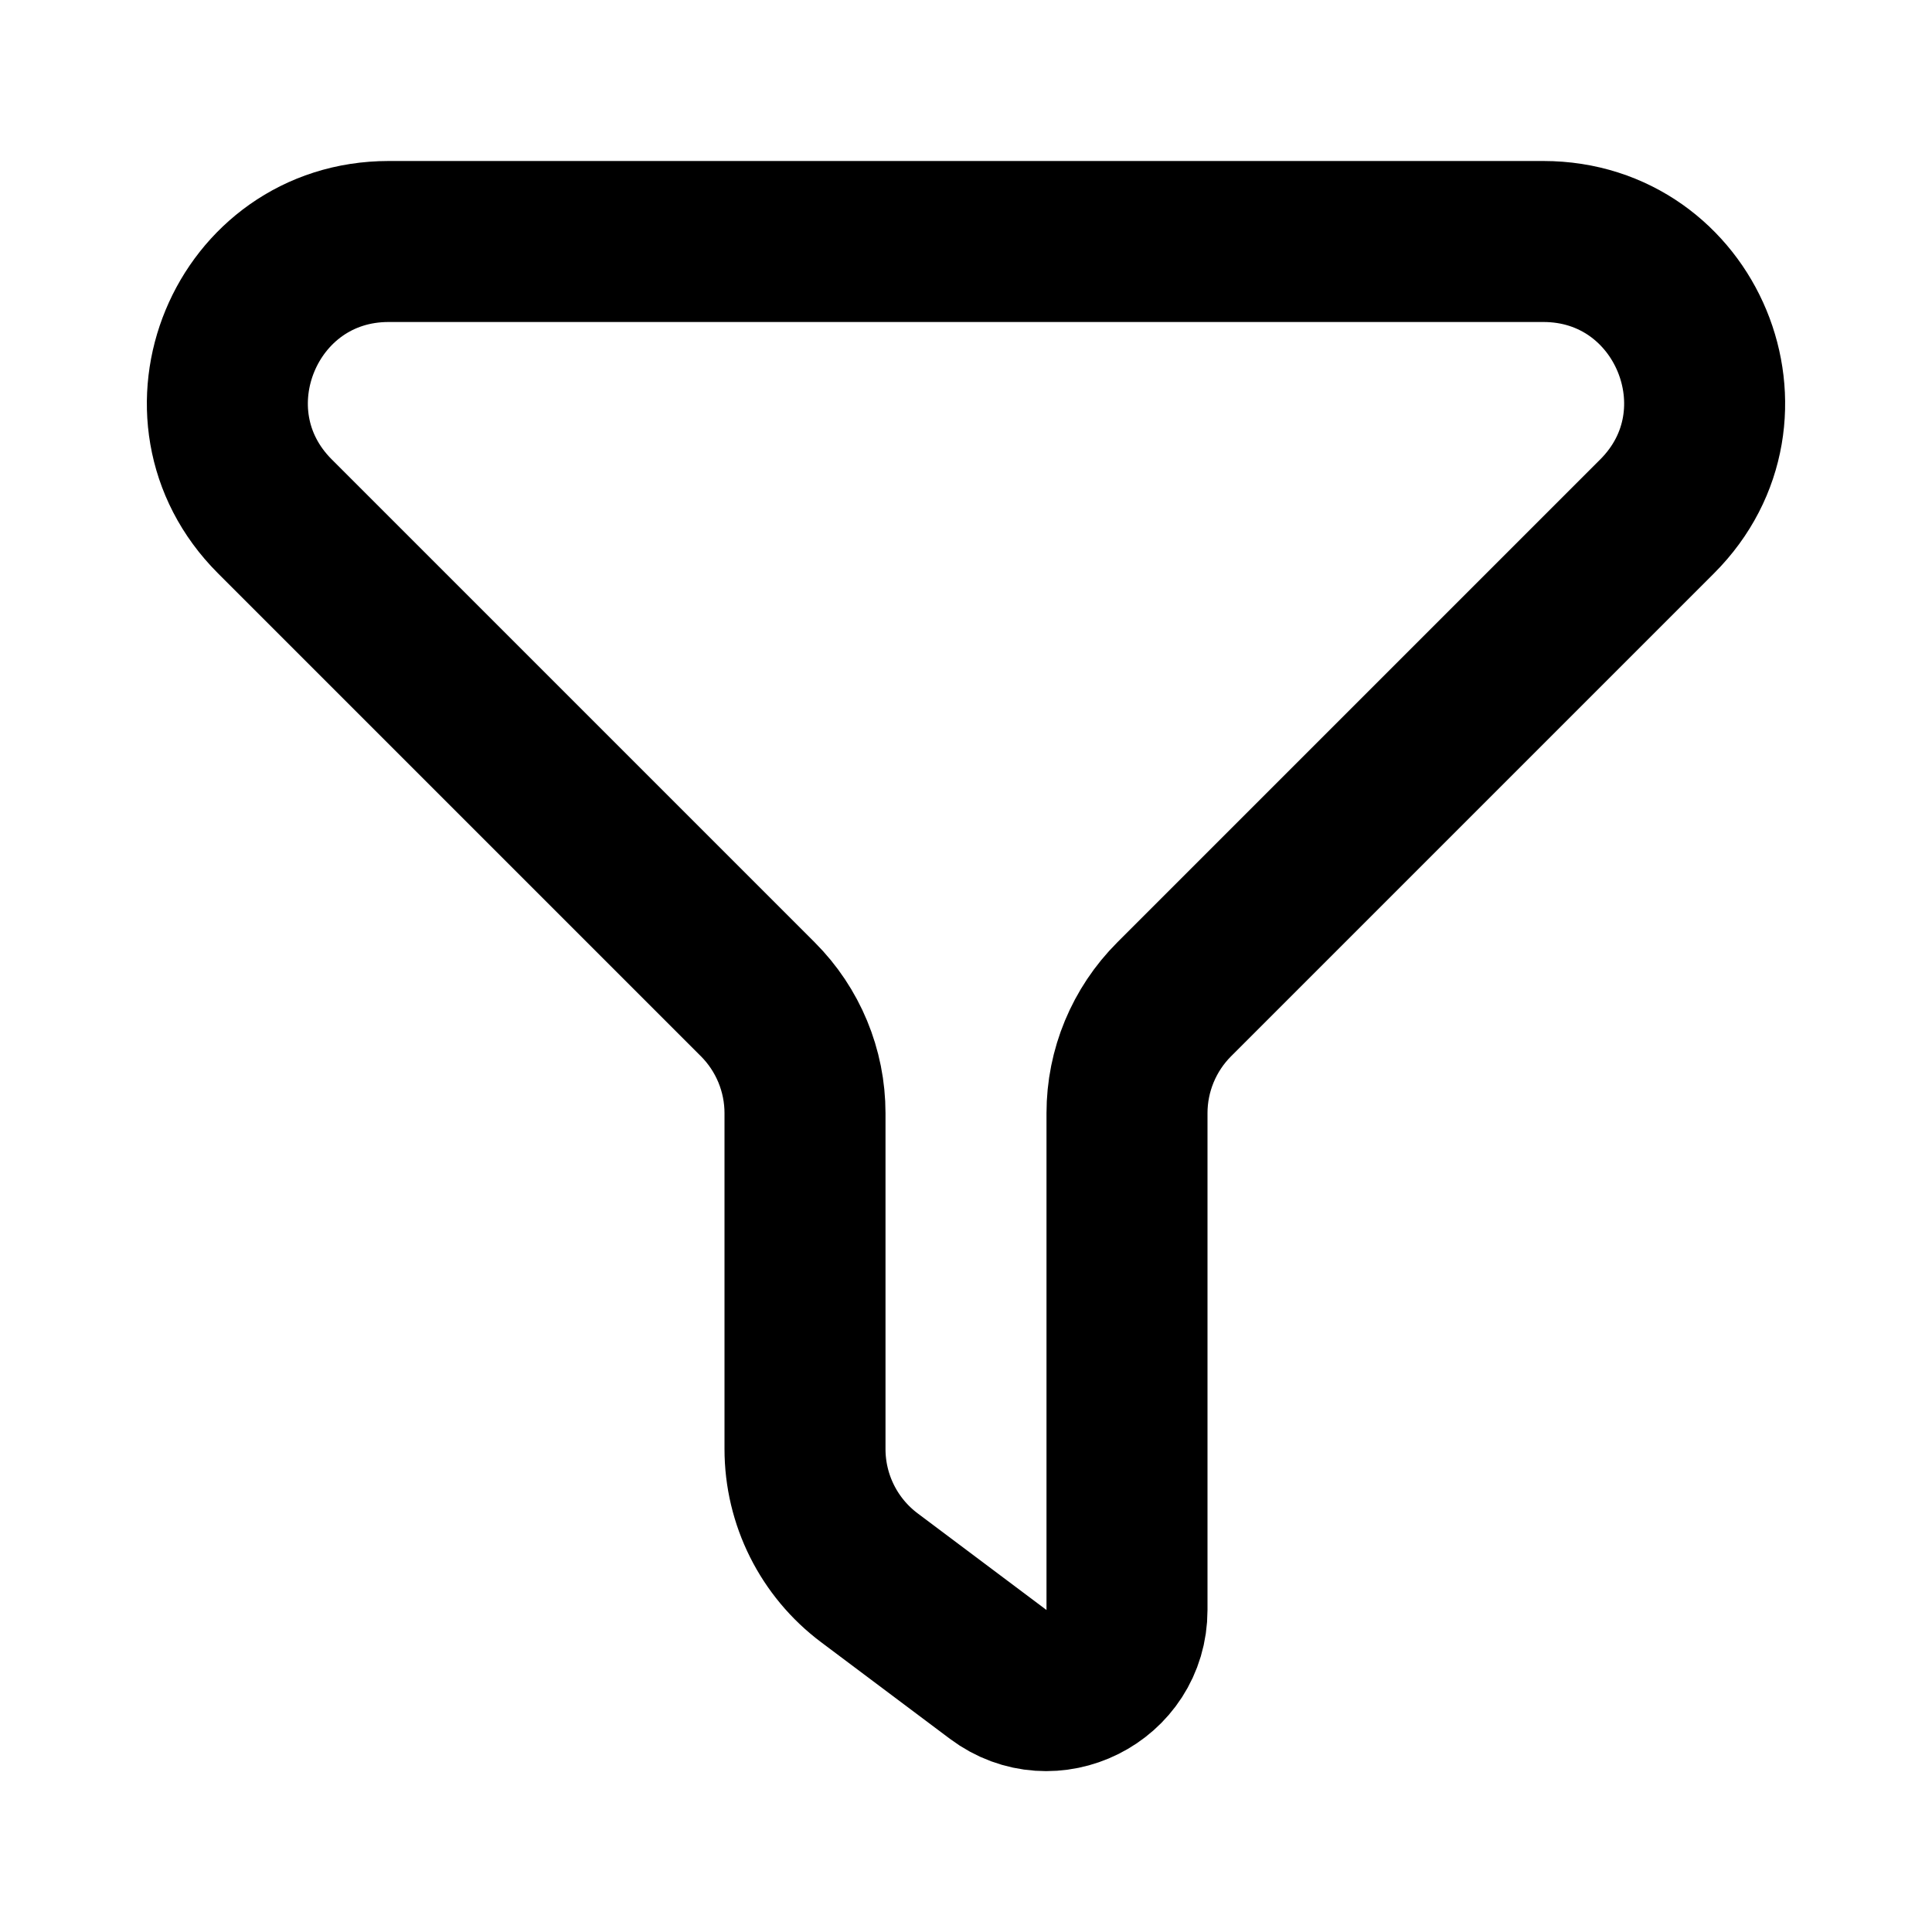
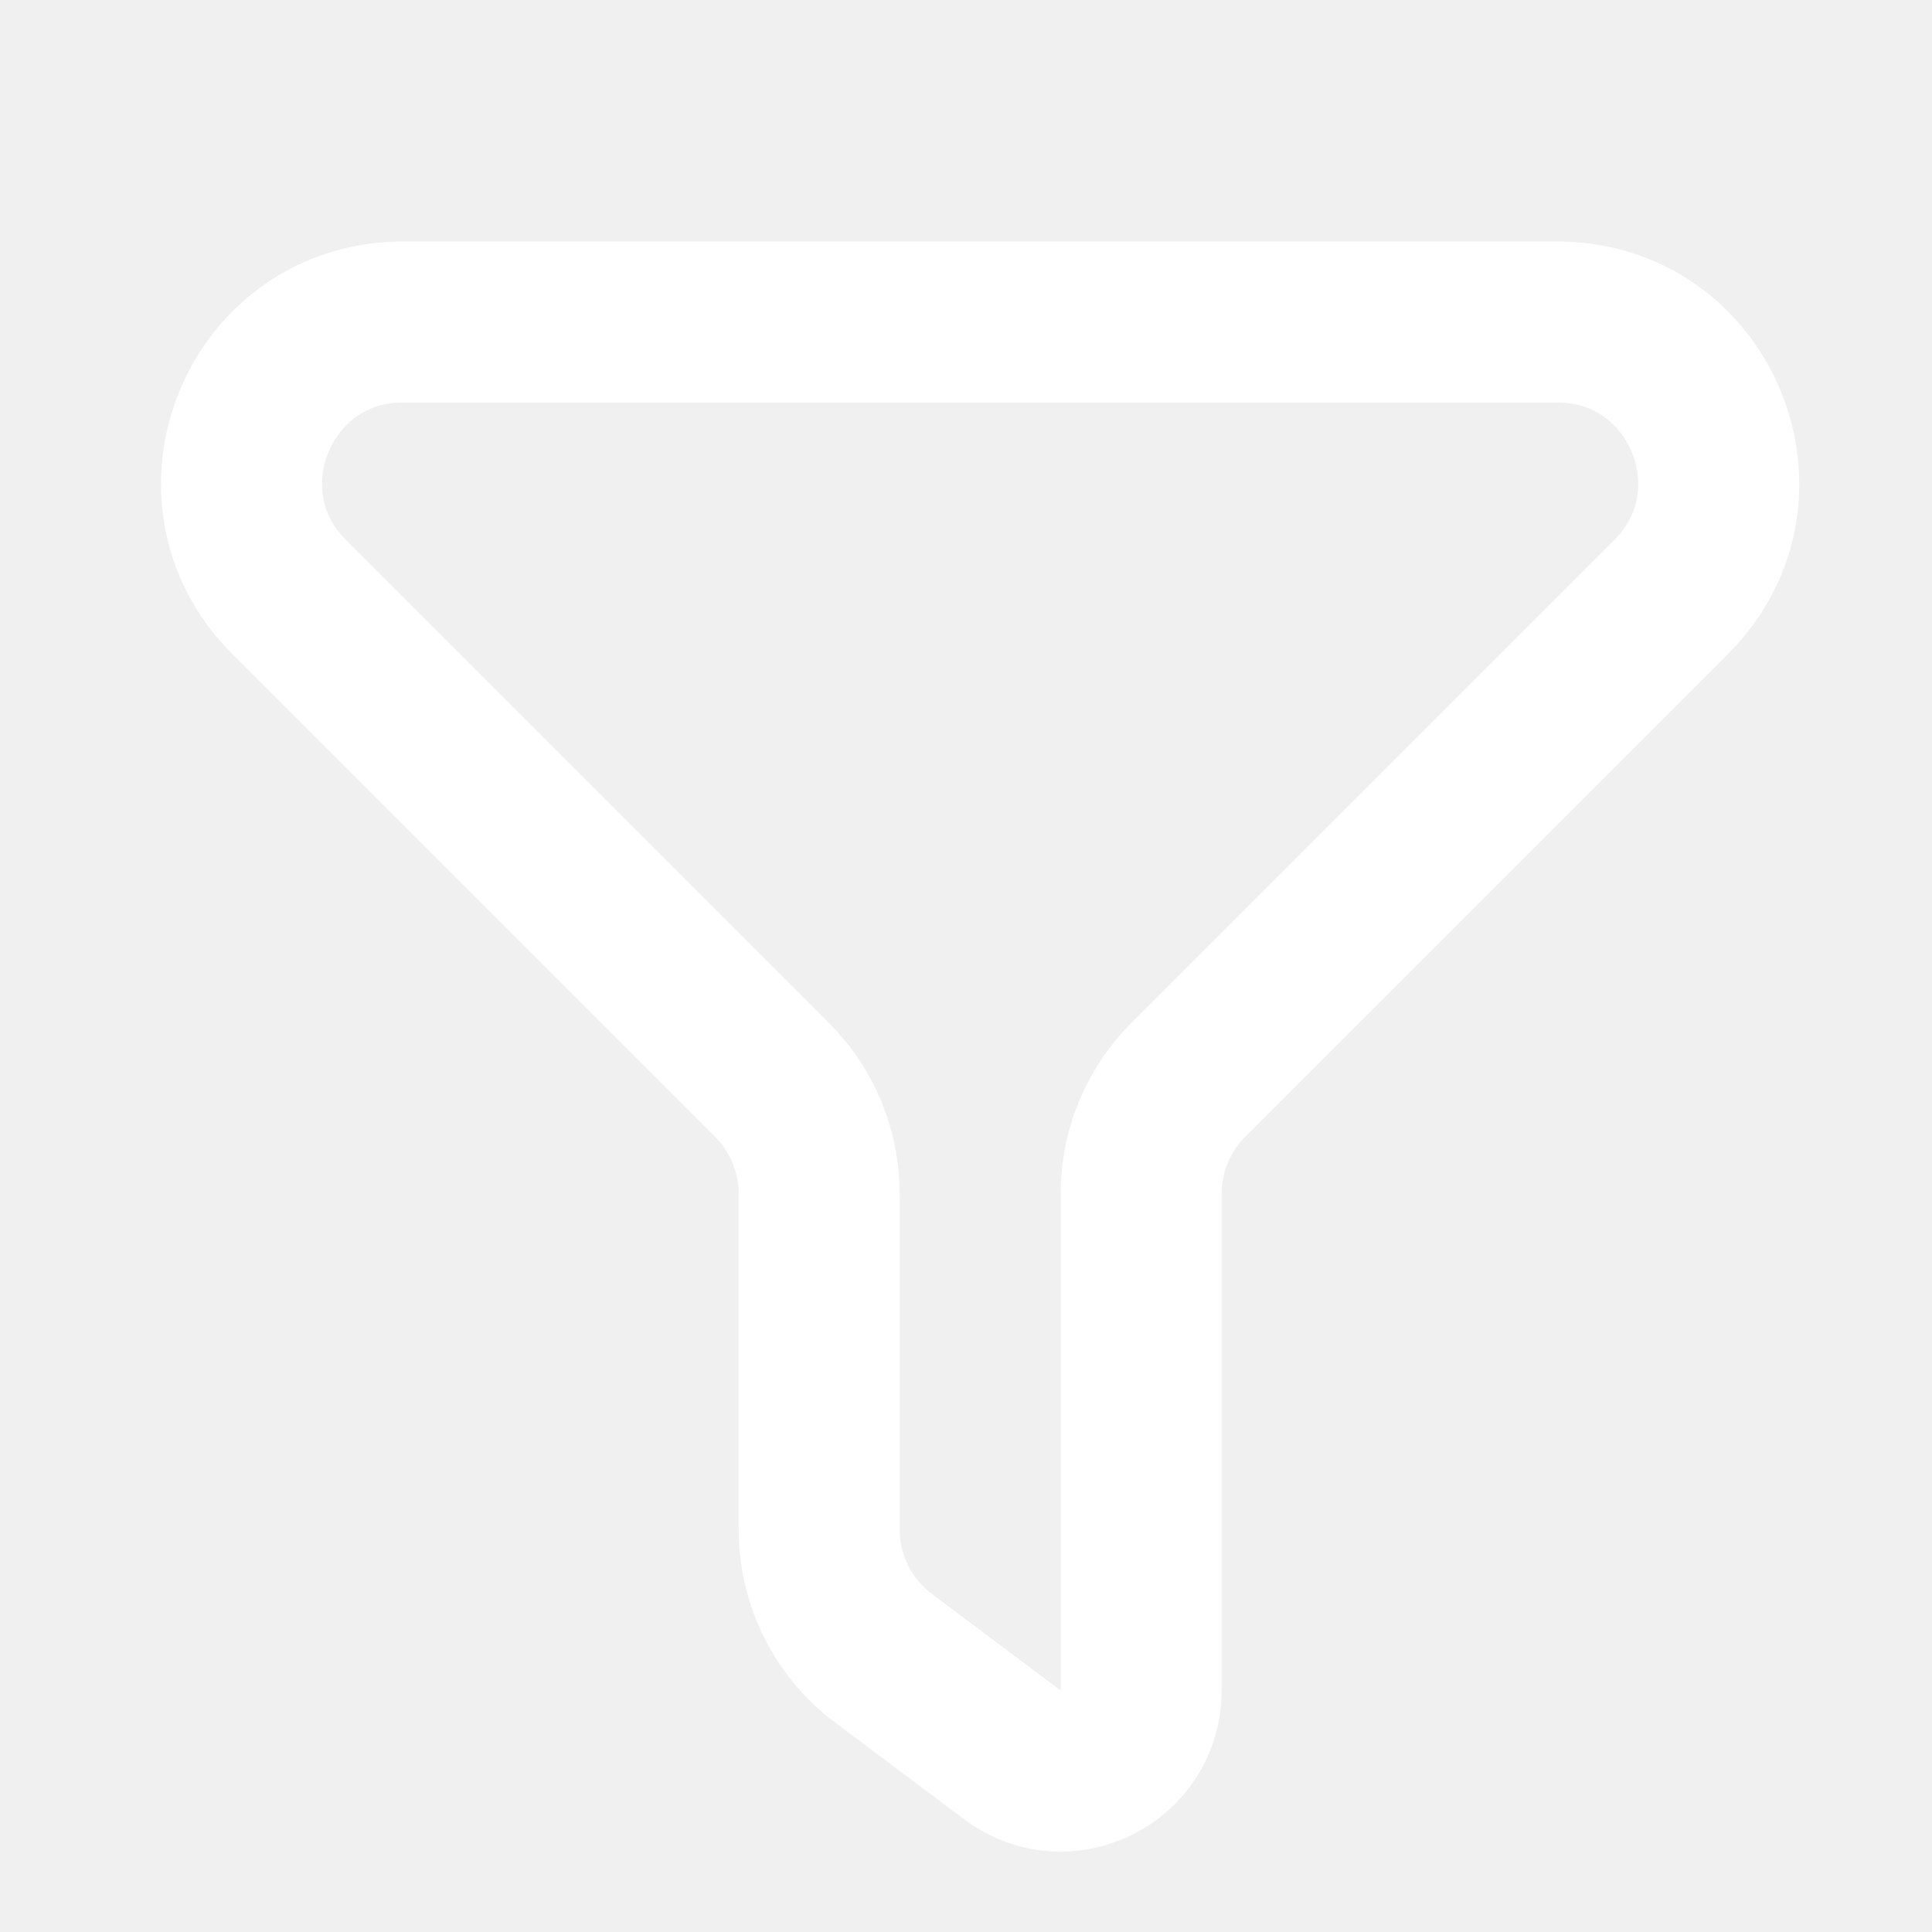
<svg xmlns="http://www.w3.org/2000/svg" width="24" height="24" viewBox="0 0 24 24" fill="none">
-   <rect width="24" height="24" fill="white" />
-   <path d="M19.172 3H4.828C3.047 3 2.154 5.154 3.414 6.414L9.414 12.414C9.789 12.789 10 13.298 10 13.828V18C10 18.63 10.296 19.222 10.8 19.6L12.4 20.8C13.059 21.294 14 20.824 14 20V13.828C14 13.298 14.211 12.789 14.586 12.414L20.586 6.414C21.846 5.154 20.953 3 19.172 3Z" stroke="black" stroke-width="2" stroke-linecap="round" stroke-linejoin="round" />
+   <g id="Property 1=stroke">
+     <path id="Vector 25" d="M19.347 4H5.004C3.222 4 2.33 6.154 3.59 7.414L9.59 13.414C9.965 13.789 10.176 14.298 10.176 14.828V19C10.176 19.63 10.472 20.222 10.976 20.6L12.576 21.8C13.235 22.294 14.176 21.824 14.176 21V14.828C14.176 14.298 14.386 13.789 14.761 13.414L20.761 7.414C22.021 6.154 21.129 4 19.347 4Z" stroke="white" stroke-width="2" stroke-linecap="round" stroke-linejoin="round" />
+   </g>
</svg>
